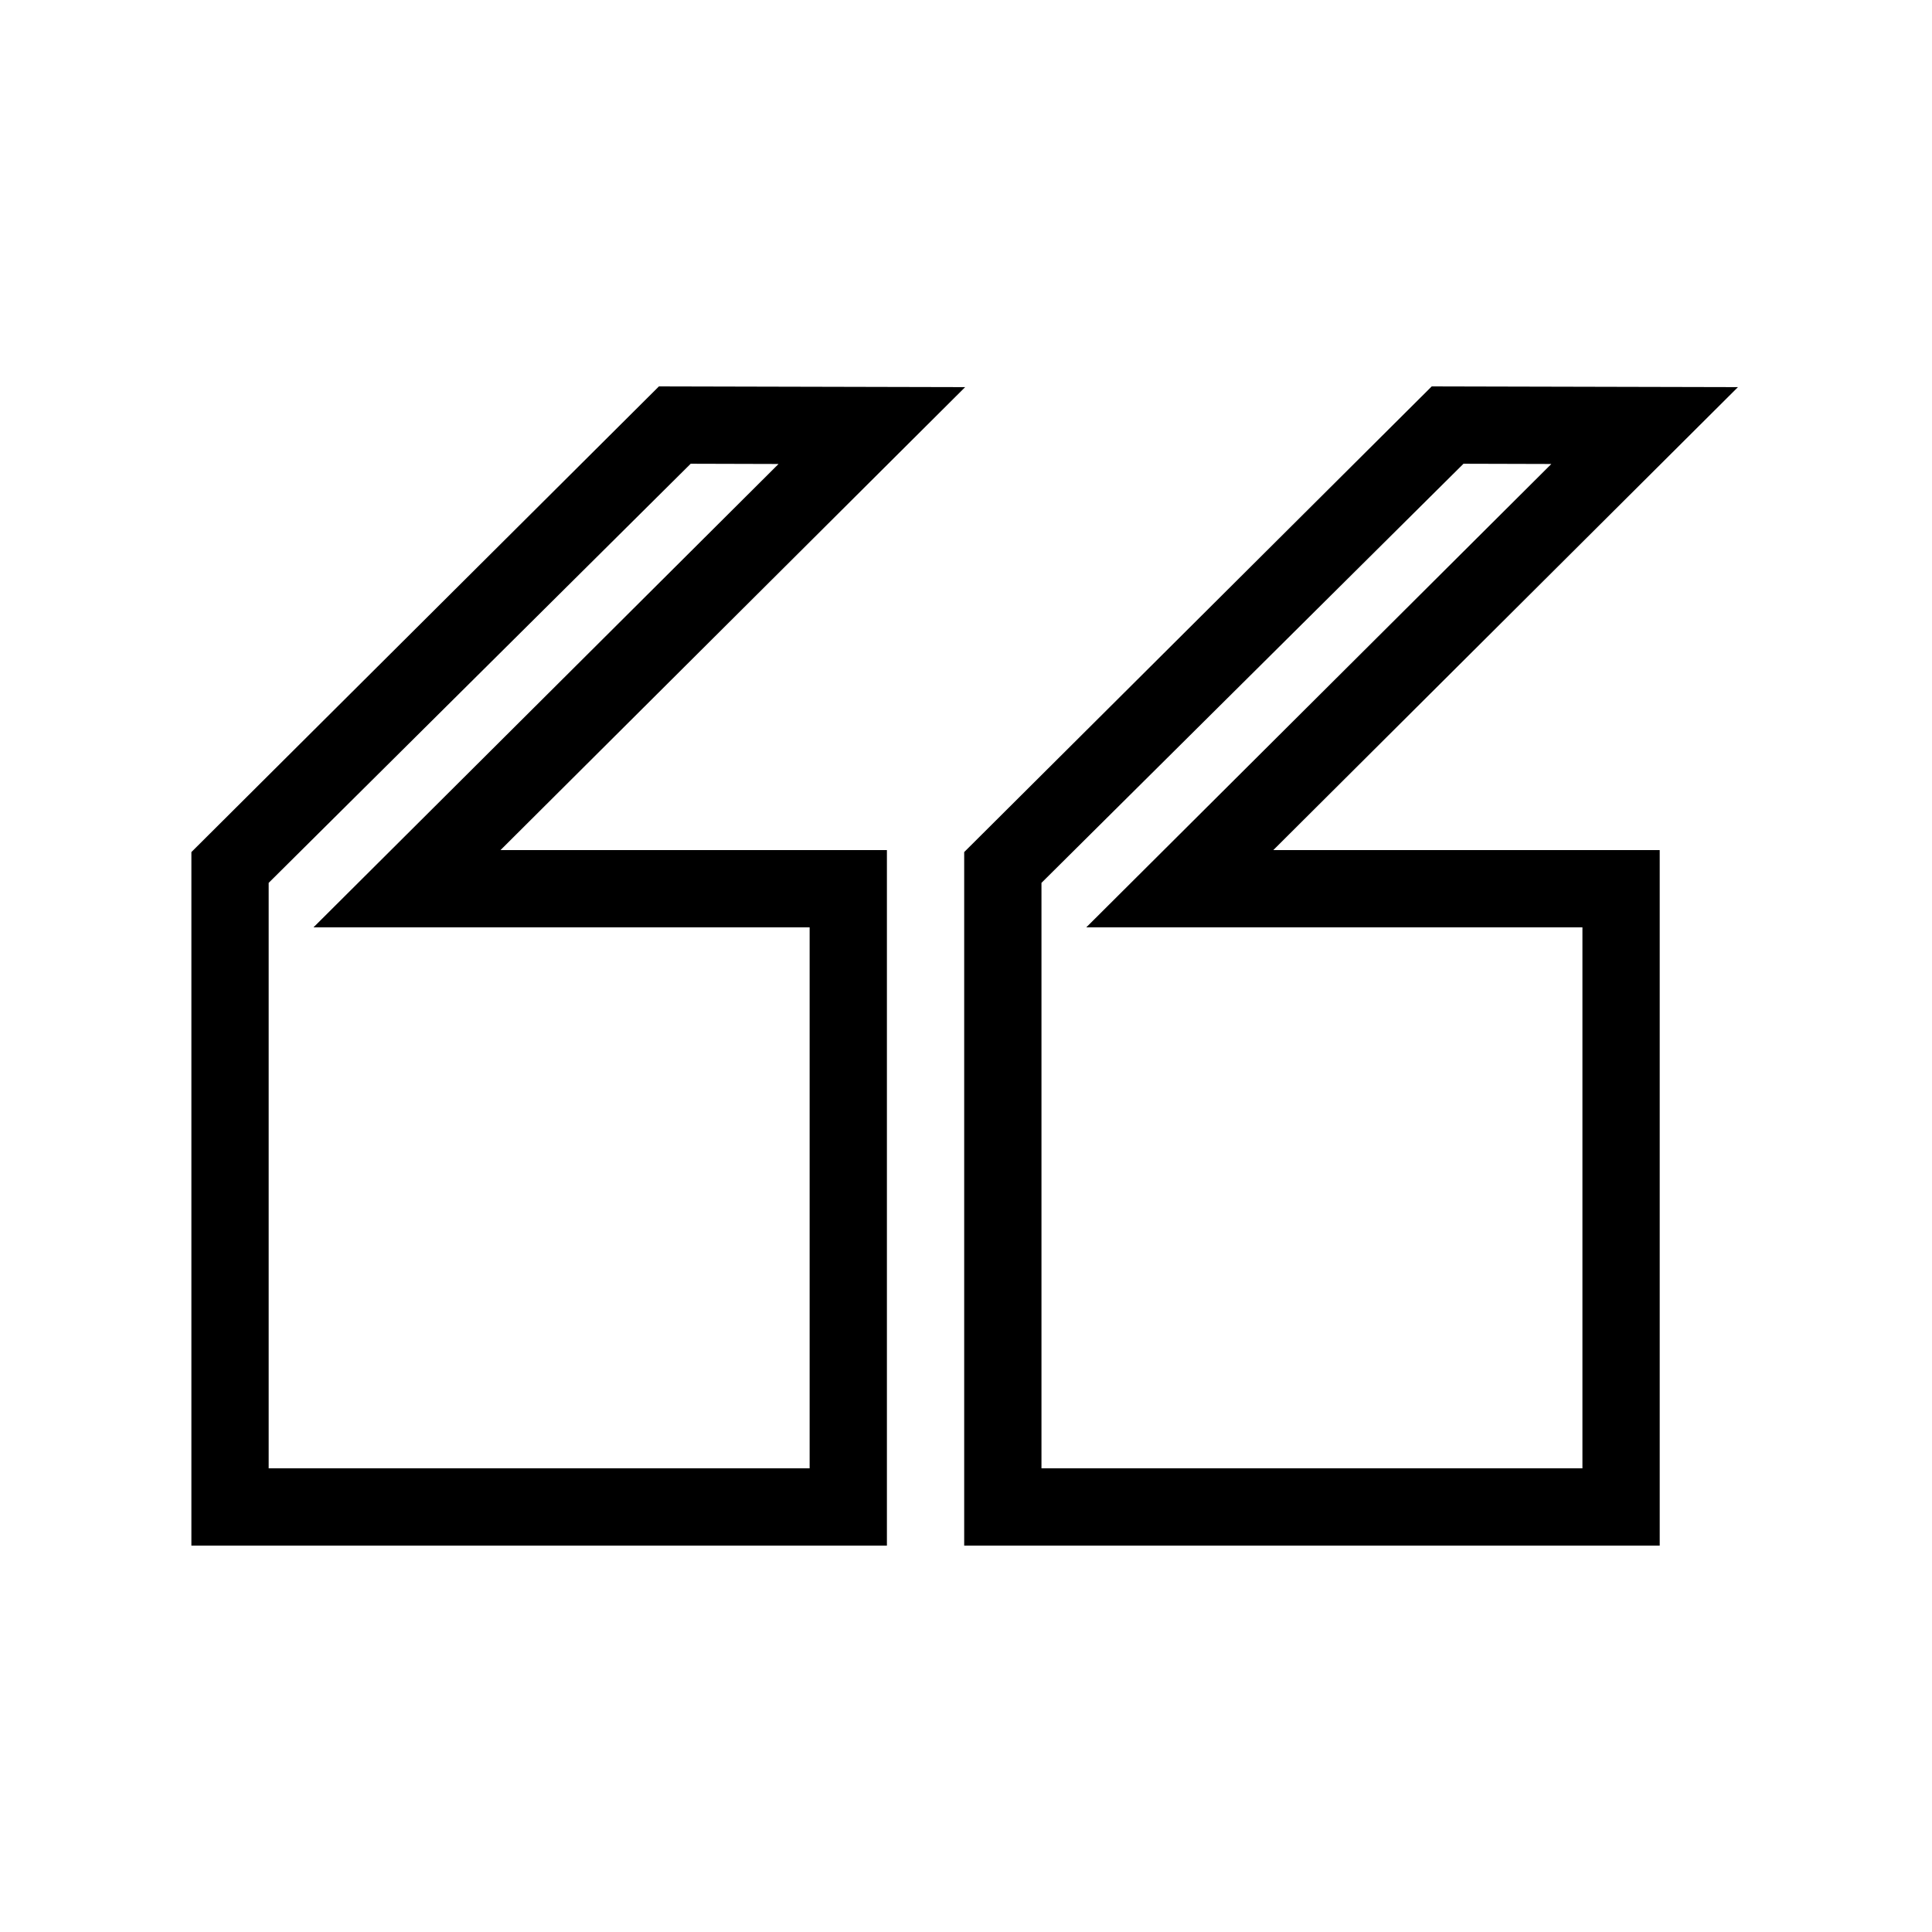
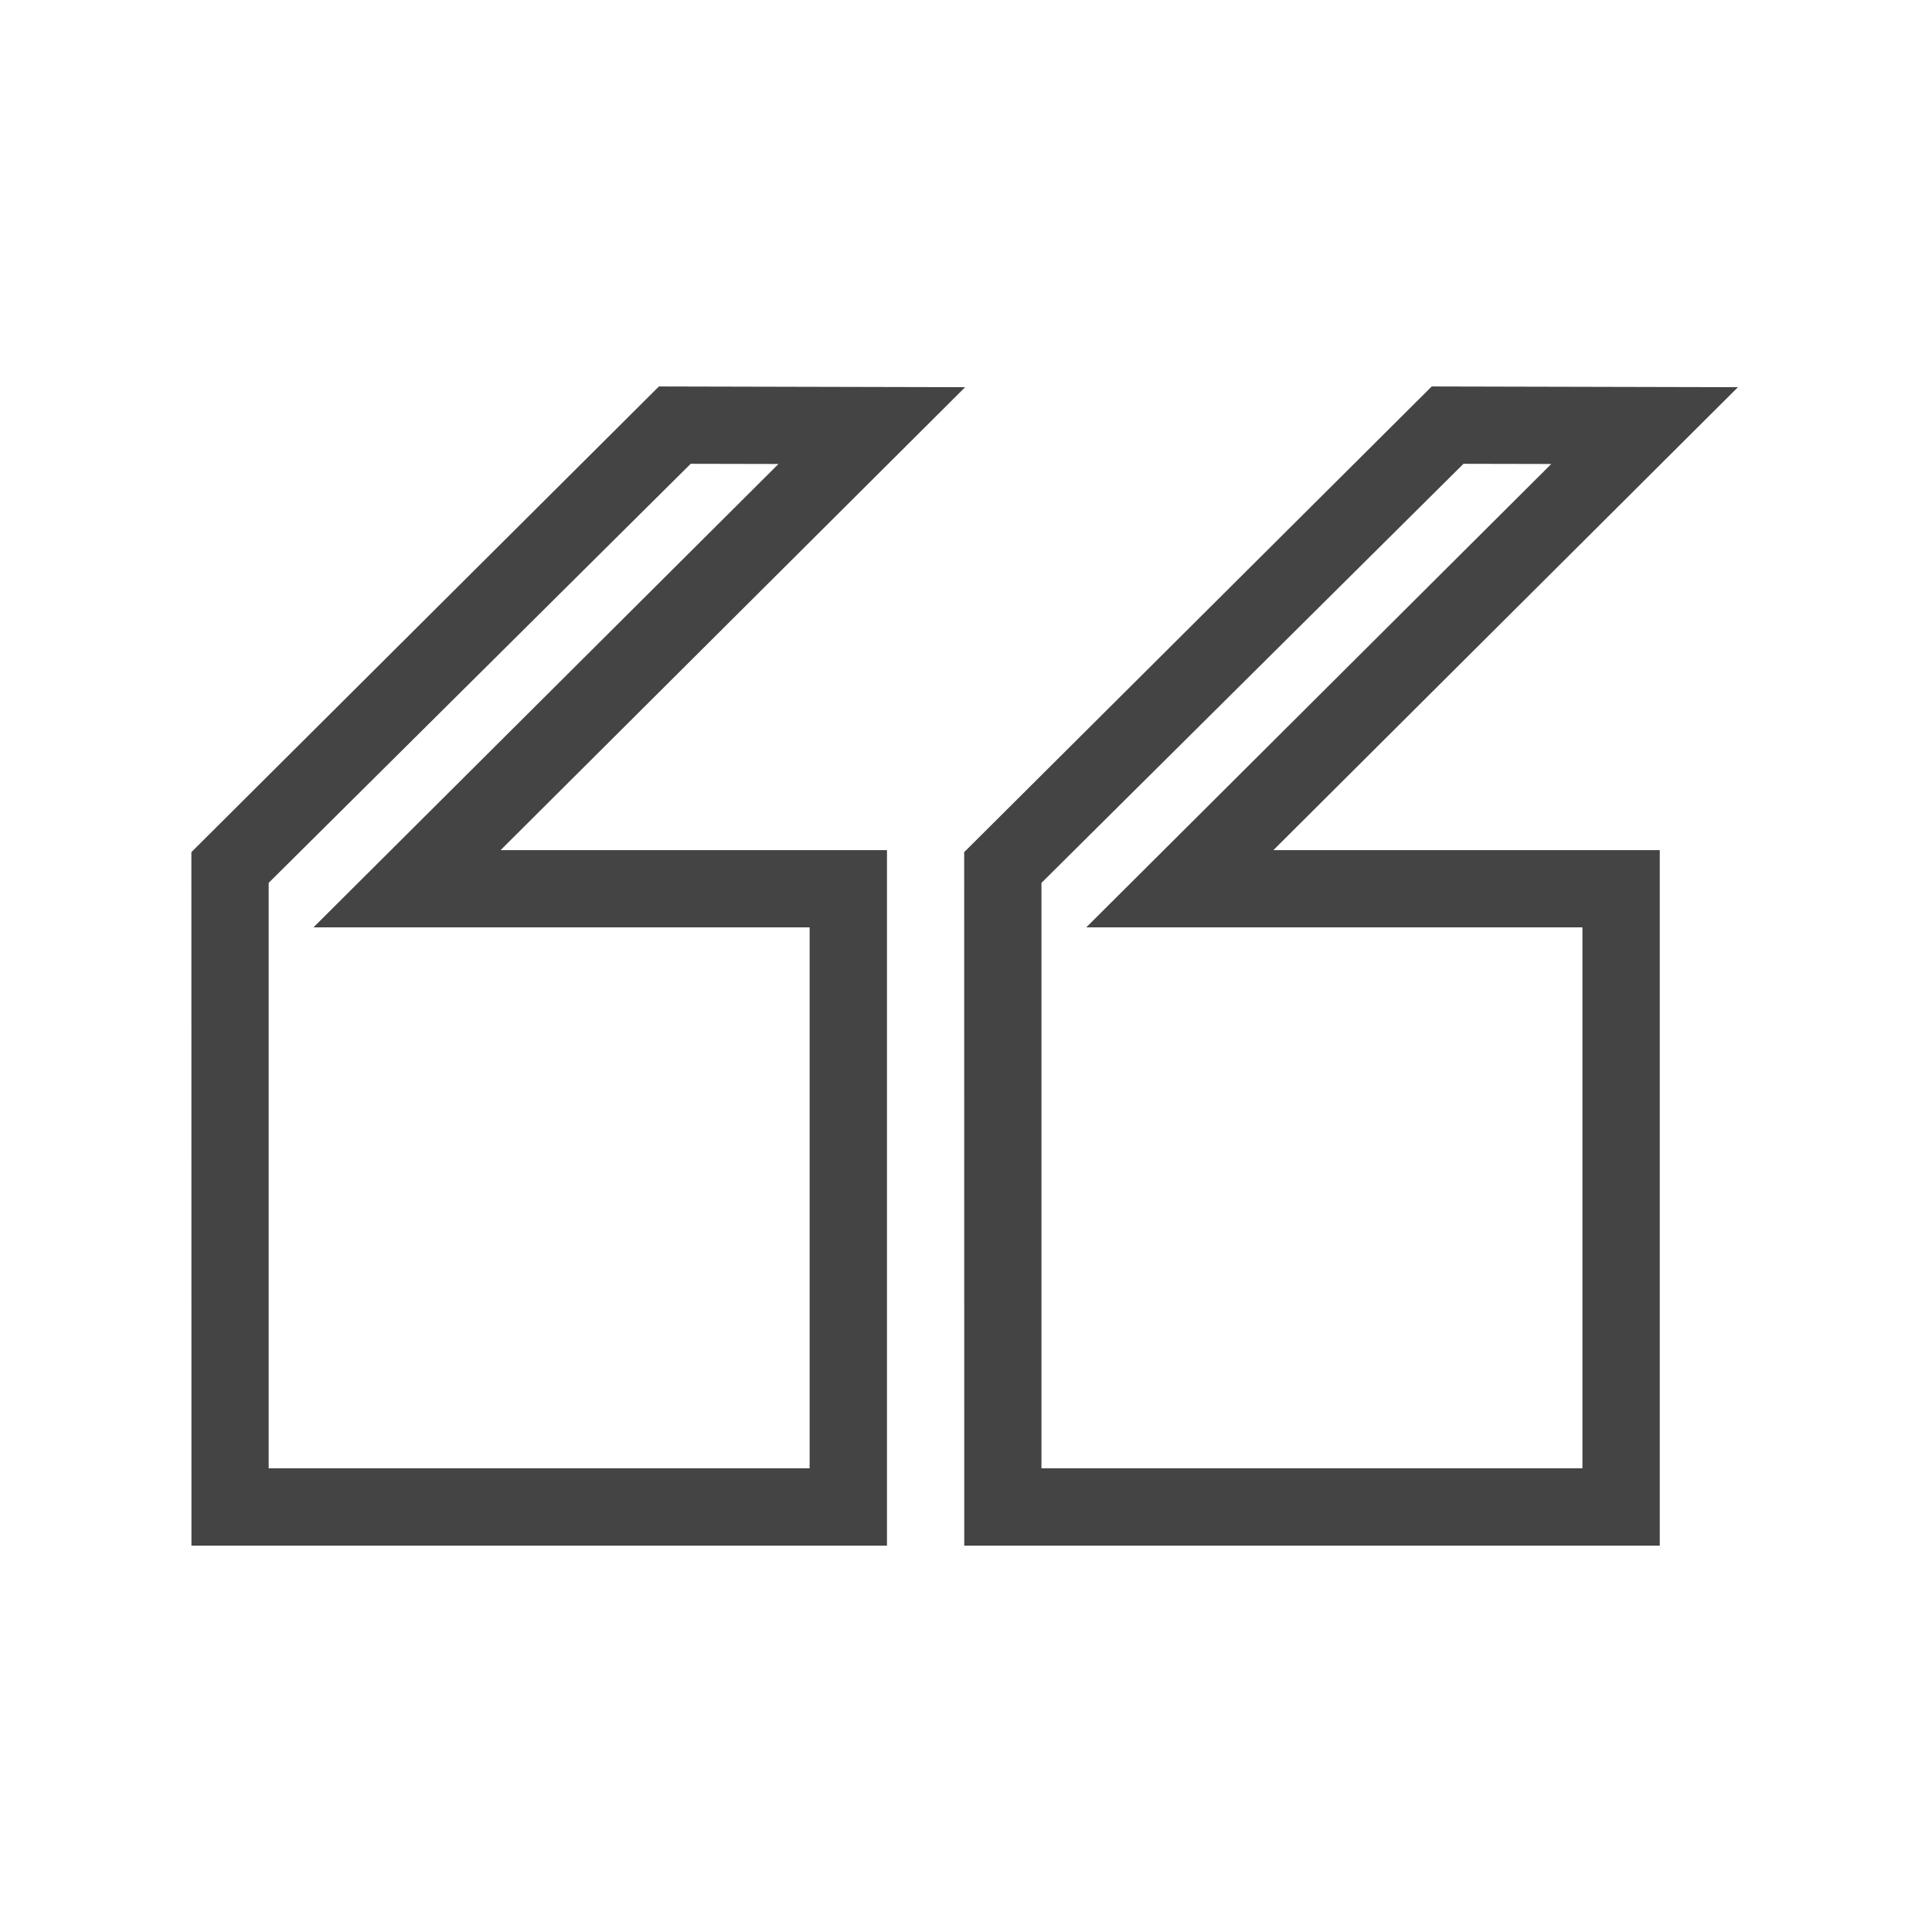
- <svg xmlns="http://www.w3.org/2000/svg" width="32" height="32" viewBox="0 0 32 32" version="1.1" fill="#000000">
-   <g>
-     <path d="M 3.17,14.113 L 10.914,6.4 L 15.986,6.412 L 8.29,14.080 L 14.69,14.080 L 14.69,25.6 L 3.17,25.6 Z M 4.45,14.623 L 4.45,24.32 L 13.41,24.32 L 13.41,15.36 L 8.29,15.36 L 5.192,15.36 L 7.387,13.173 L 12.895,7.685 L 11.44,7.681 Z M 4.45,14.623M 15.97,14.113 L 23.714,6.4 L 28.786,6.412 L 21.090,14.080 L 27.49,14.080 L 27.49,25.6 L 15.97,25.6 Z M 17.25,14.623 L 17.25,24.32 L 26.21,24.32 L 26.21,15.36 L 21.090,15.36 L 17.992,15.36 L 20.187,13.173 L 25.695,7.685 L 24.24,7.681 Z M 17.25,14.623" />
-   </g>
+ <svg xmlns="http://www.w3.org/2000/svg" version="1.1" width="32" height="32" viewBox="0 0 32 32">
+   <path fill="#444444" d="M3.17 14.114l7.744-7.713 5.072 0.012-7.695 7.668h6.4v11.52h-11.52zM4.45 14.623v9.697h8.96v-8.96h-8.218l7.702-7.675-1.454-0.003zM15.97 14.114l7.744-7.713 5.072 0.012-7.695 7.668h6.4v11.52h-11.52zM17.25 14.623v9.697h8.96v-8.96h-8.218l7.702-7.675-1.454-0.003z" />
</svg>
